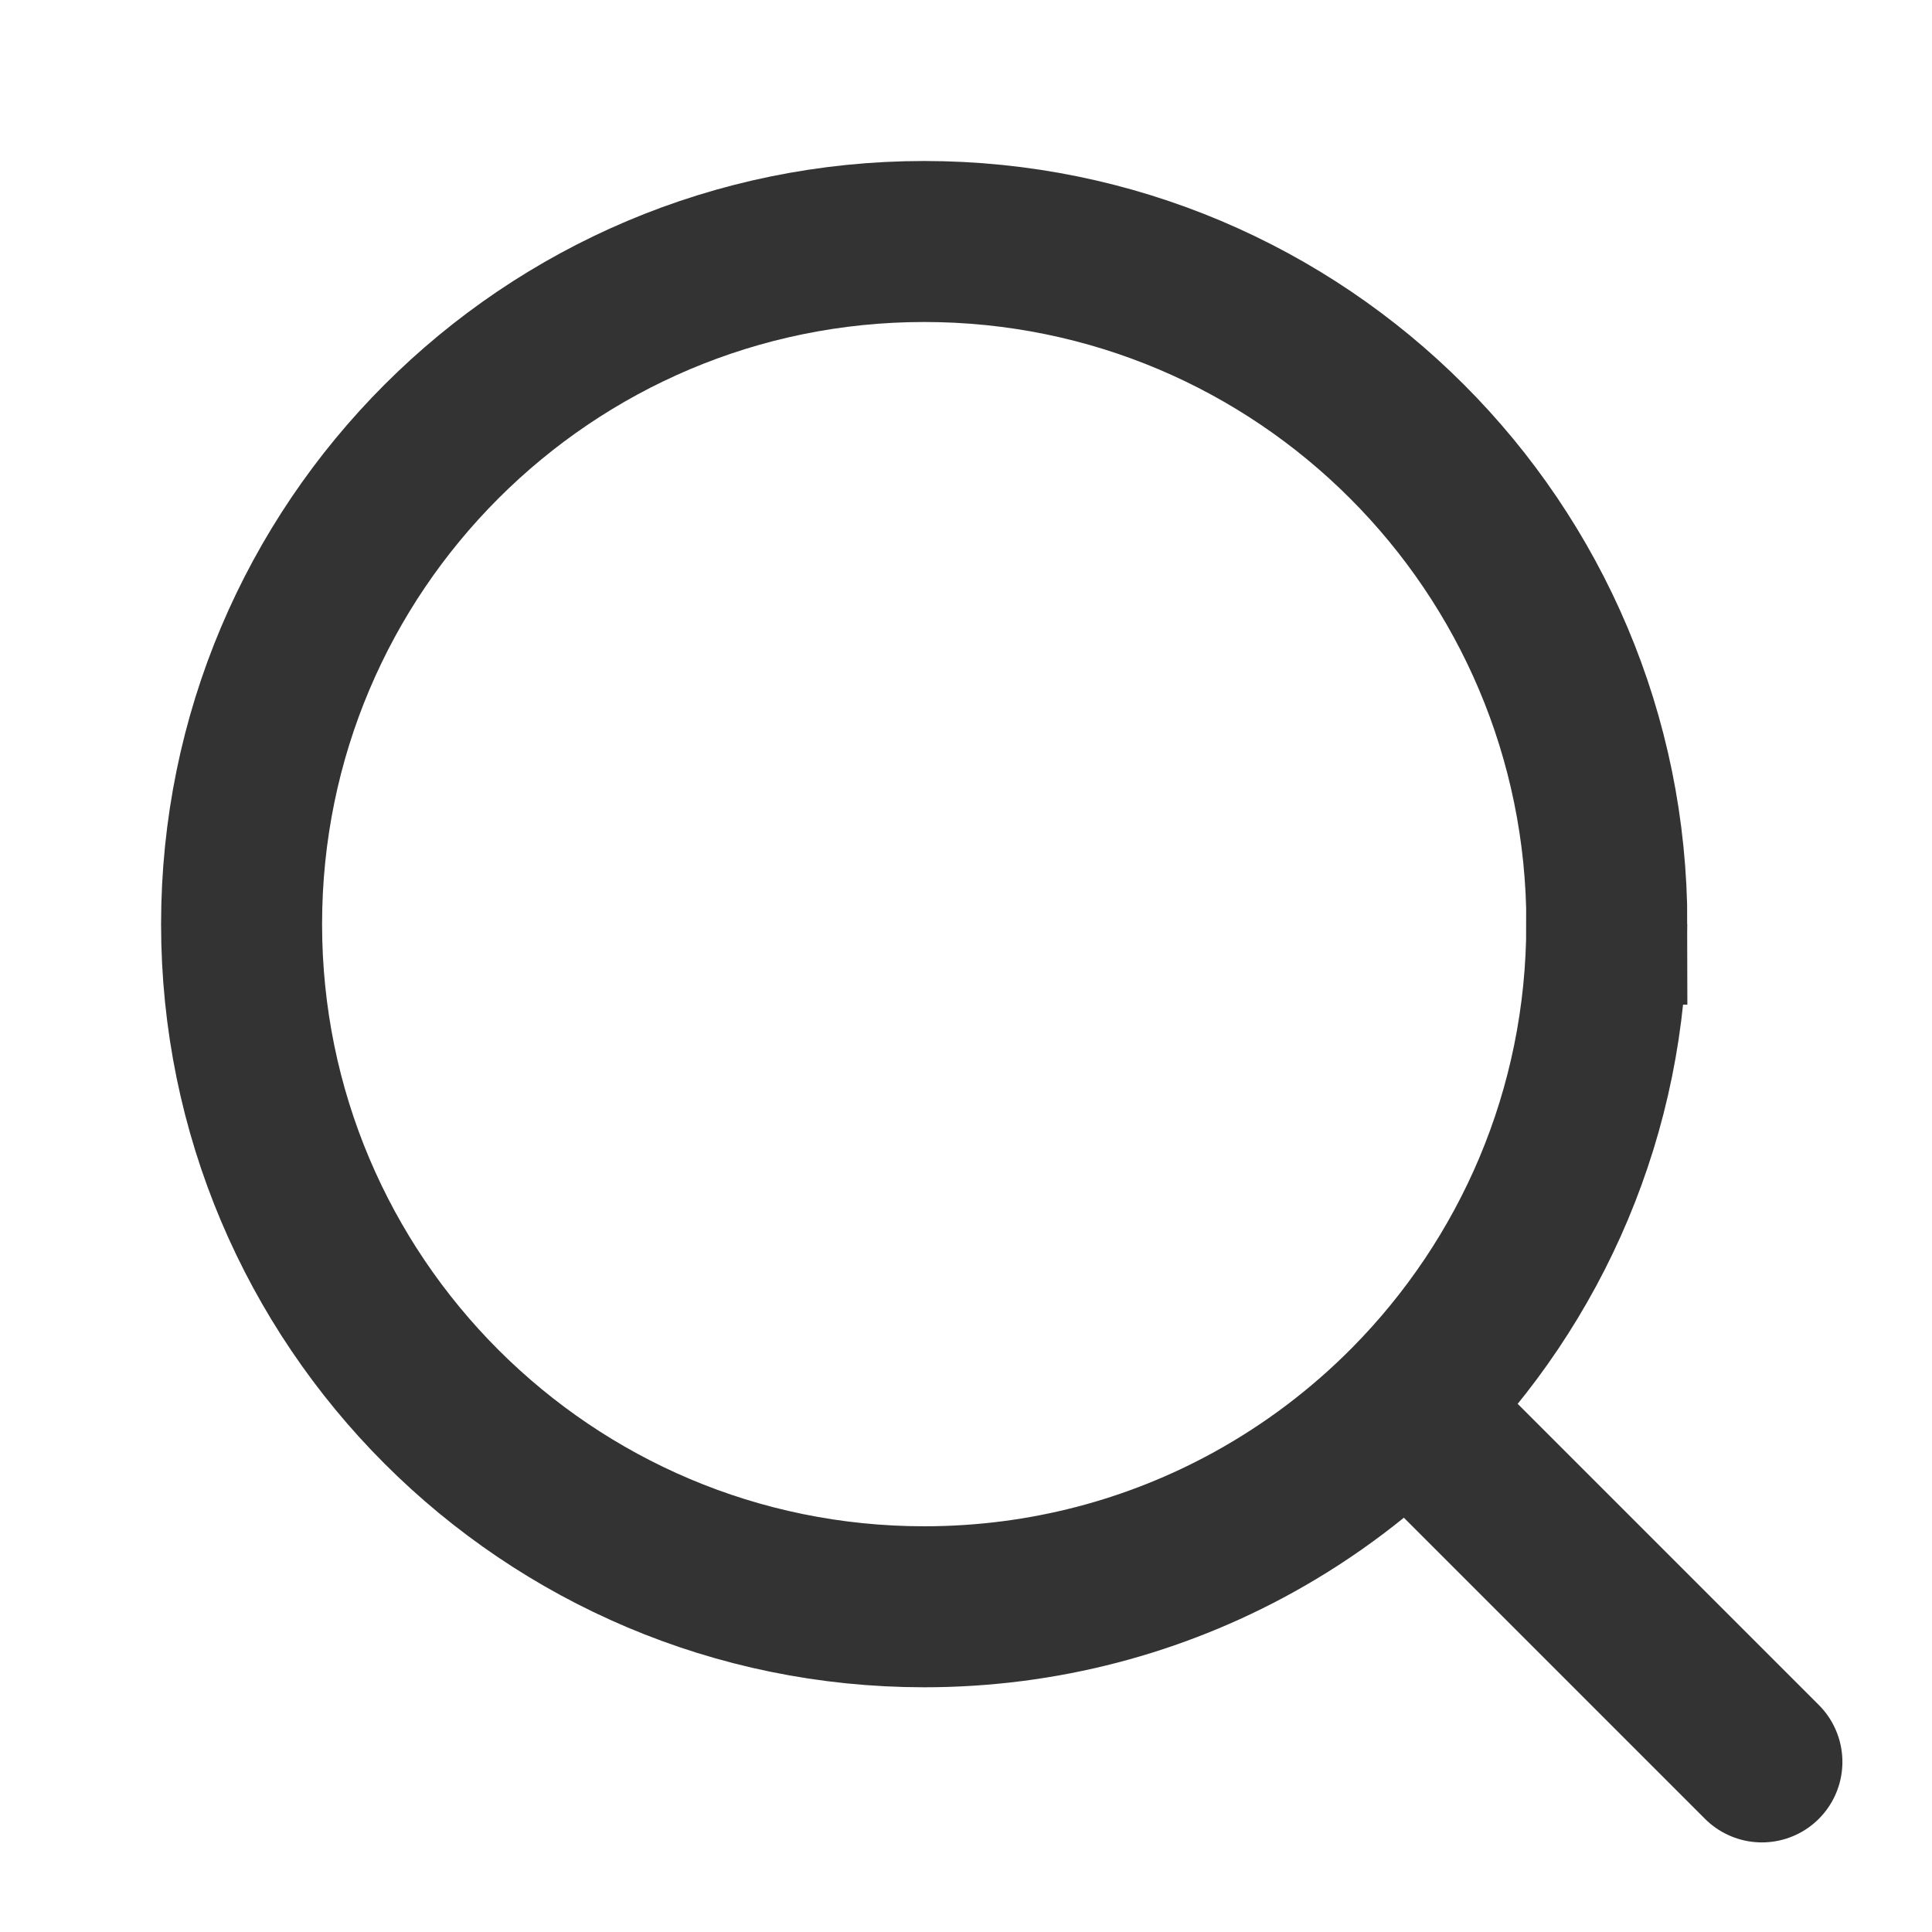
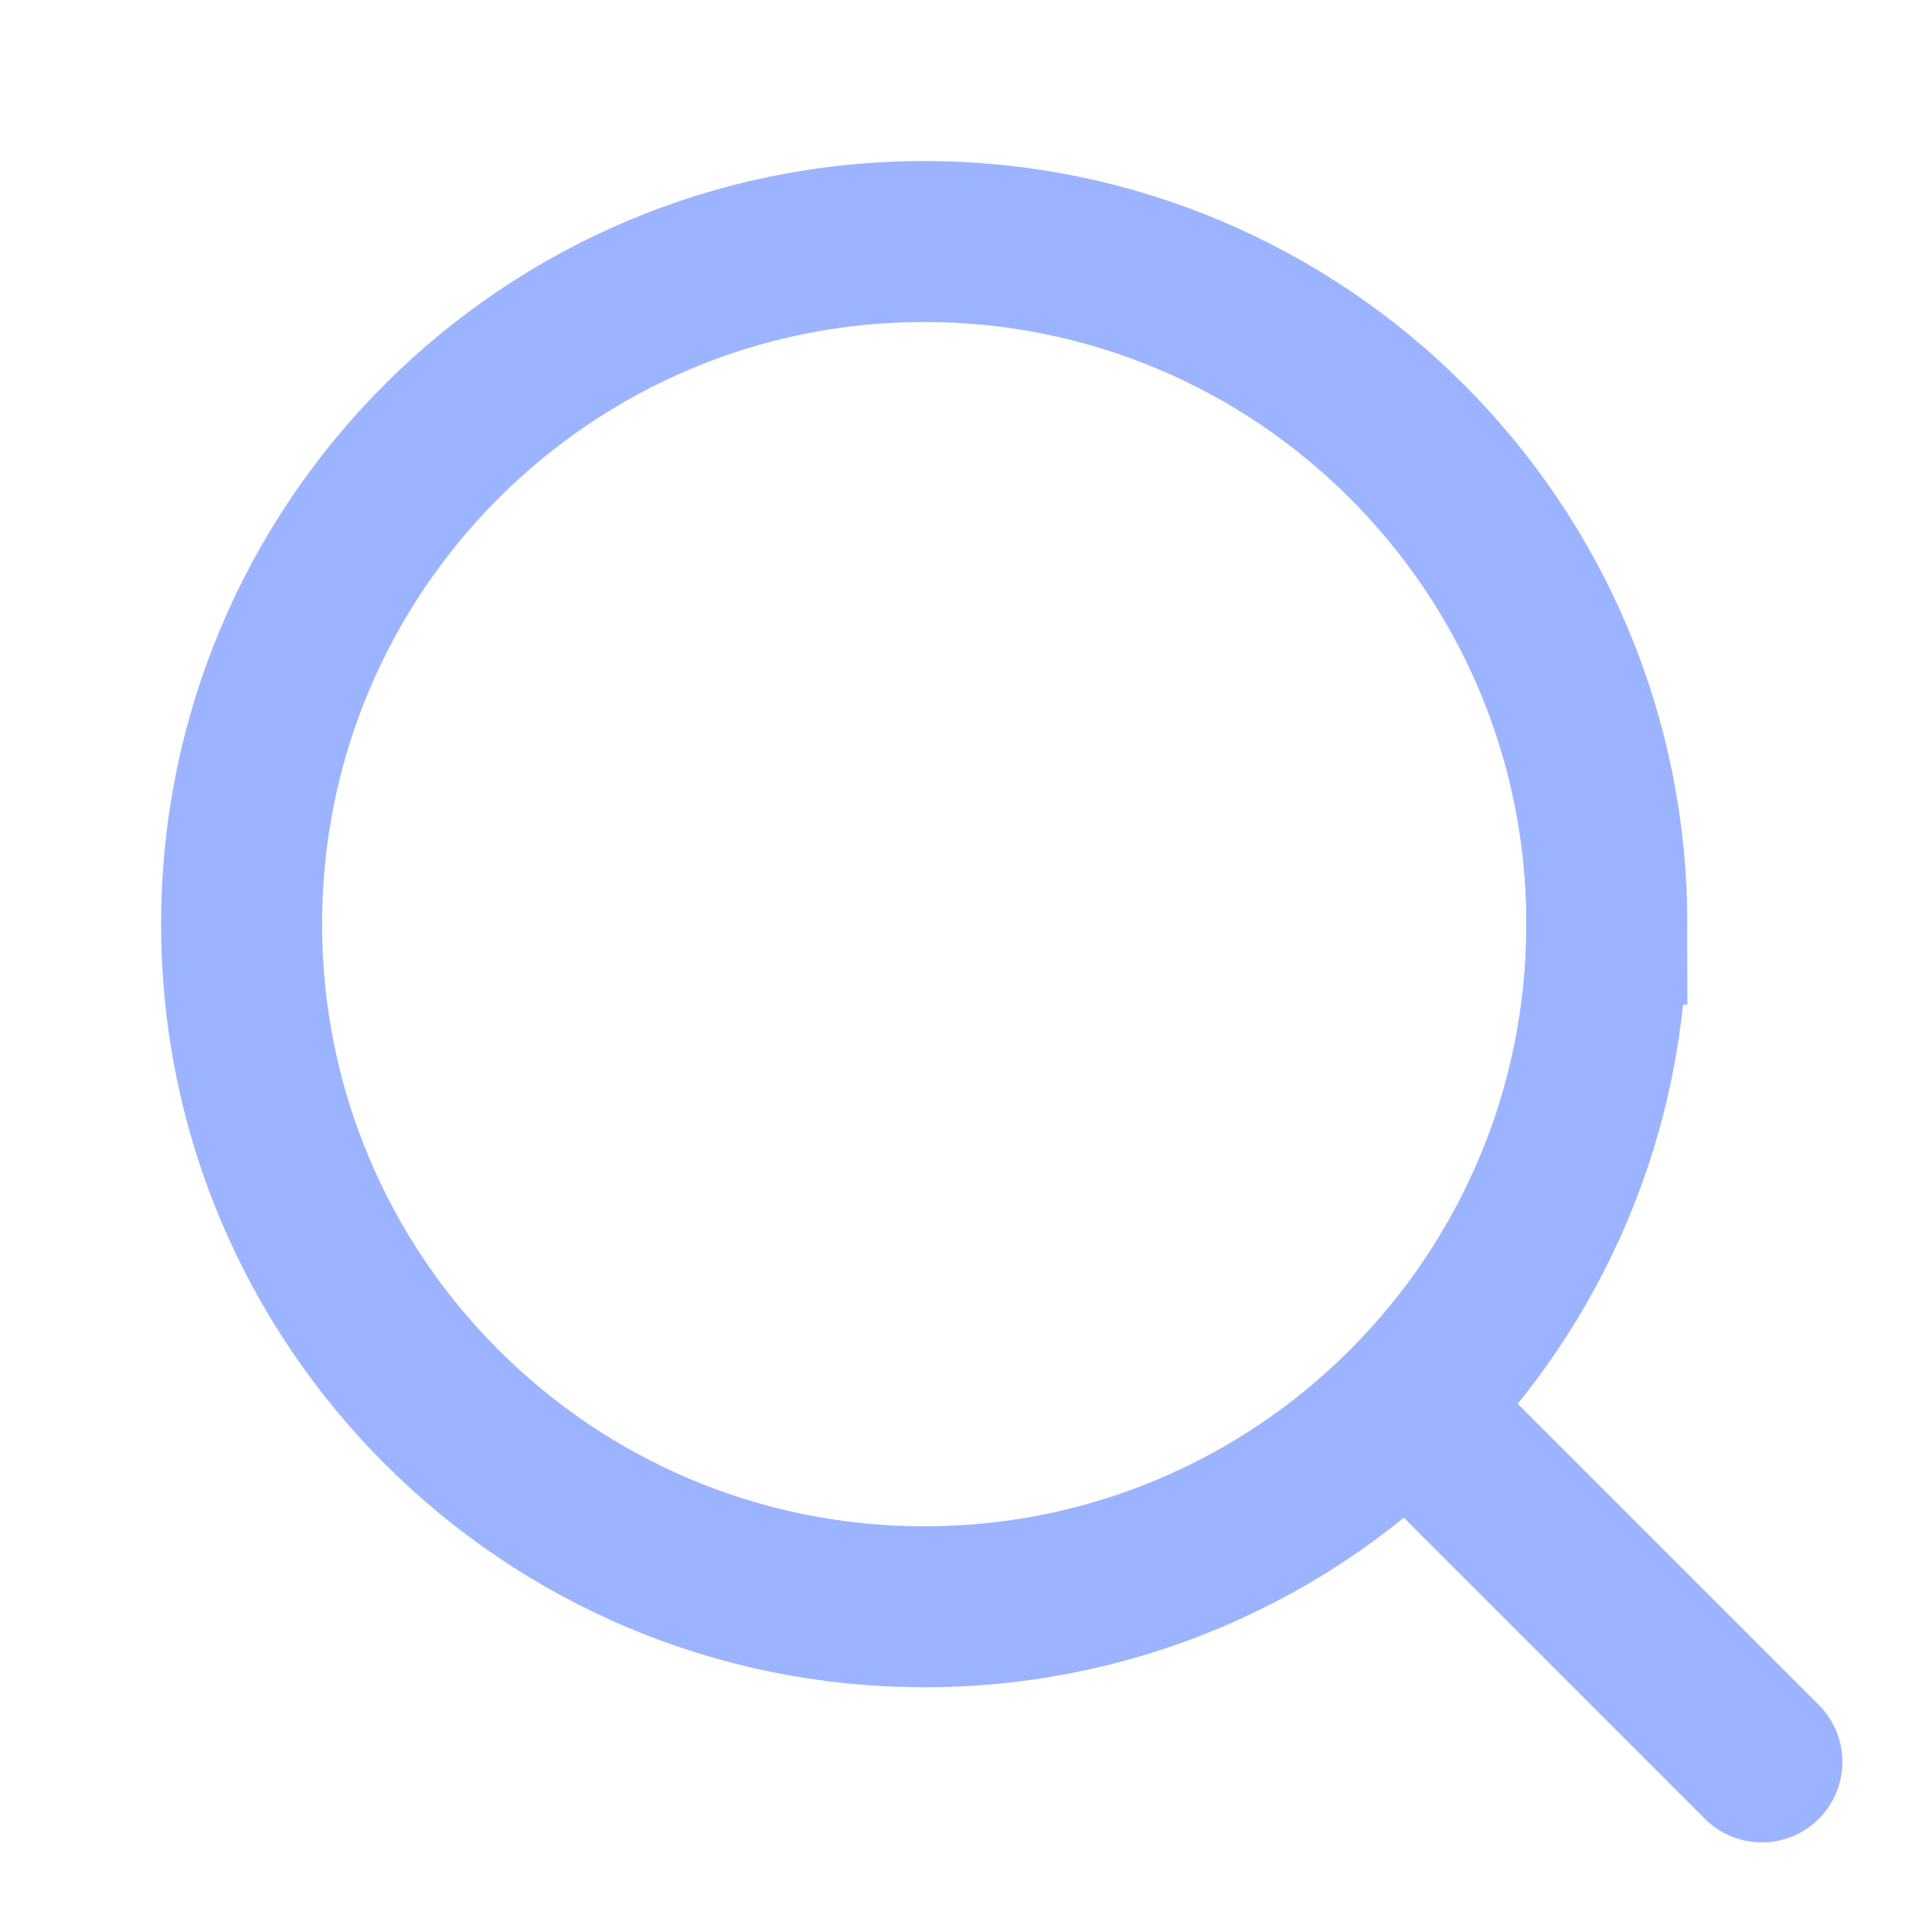
<svg xmlns="http://www.w3.org/2000/svg" fill="none" height="24" viewBox="0 0 24 24" width="24">
-   <g stroke="#333" stroke-width="2">
+   <g stroke="#9cb3ff" stroke-width="2">
    <path d="m19.96 11.48c0 2.329-.938 4.437-2.458 5.971-.569.574-1.218 1.066-1.93 1.459-1.212.669-2.606 1.05-4.091 1.05-4.683 0-8.48-3.797-8.48-8.48 0-4.683 3.797-8.48 8.48-8.48 4.684 0 8.48 3.797 8.48 8.48z" />
    <path d="m18.155 18.155 3.732 3.732" stroke-linecap="round" />
  </g>
</svg>
